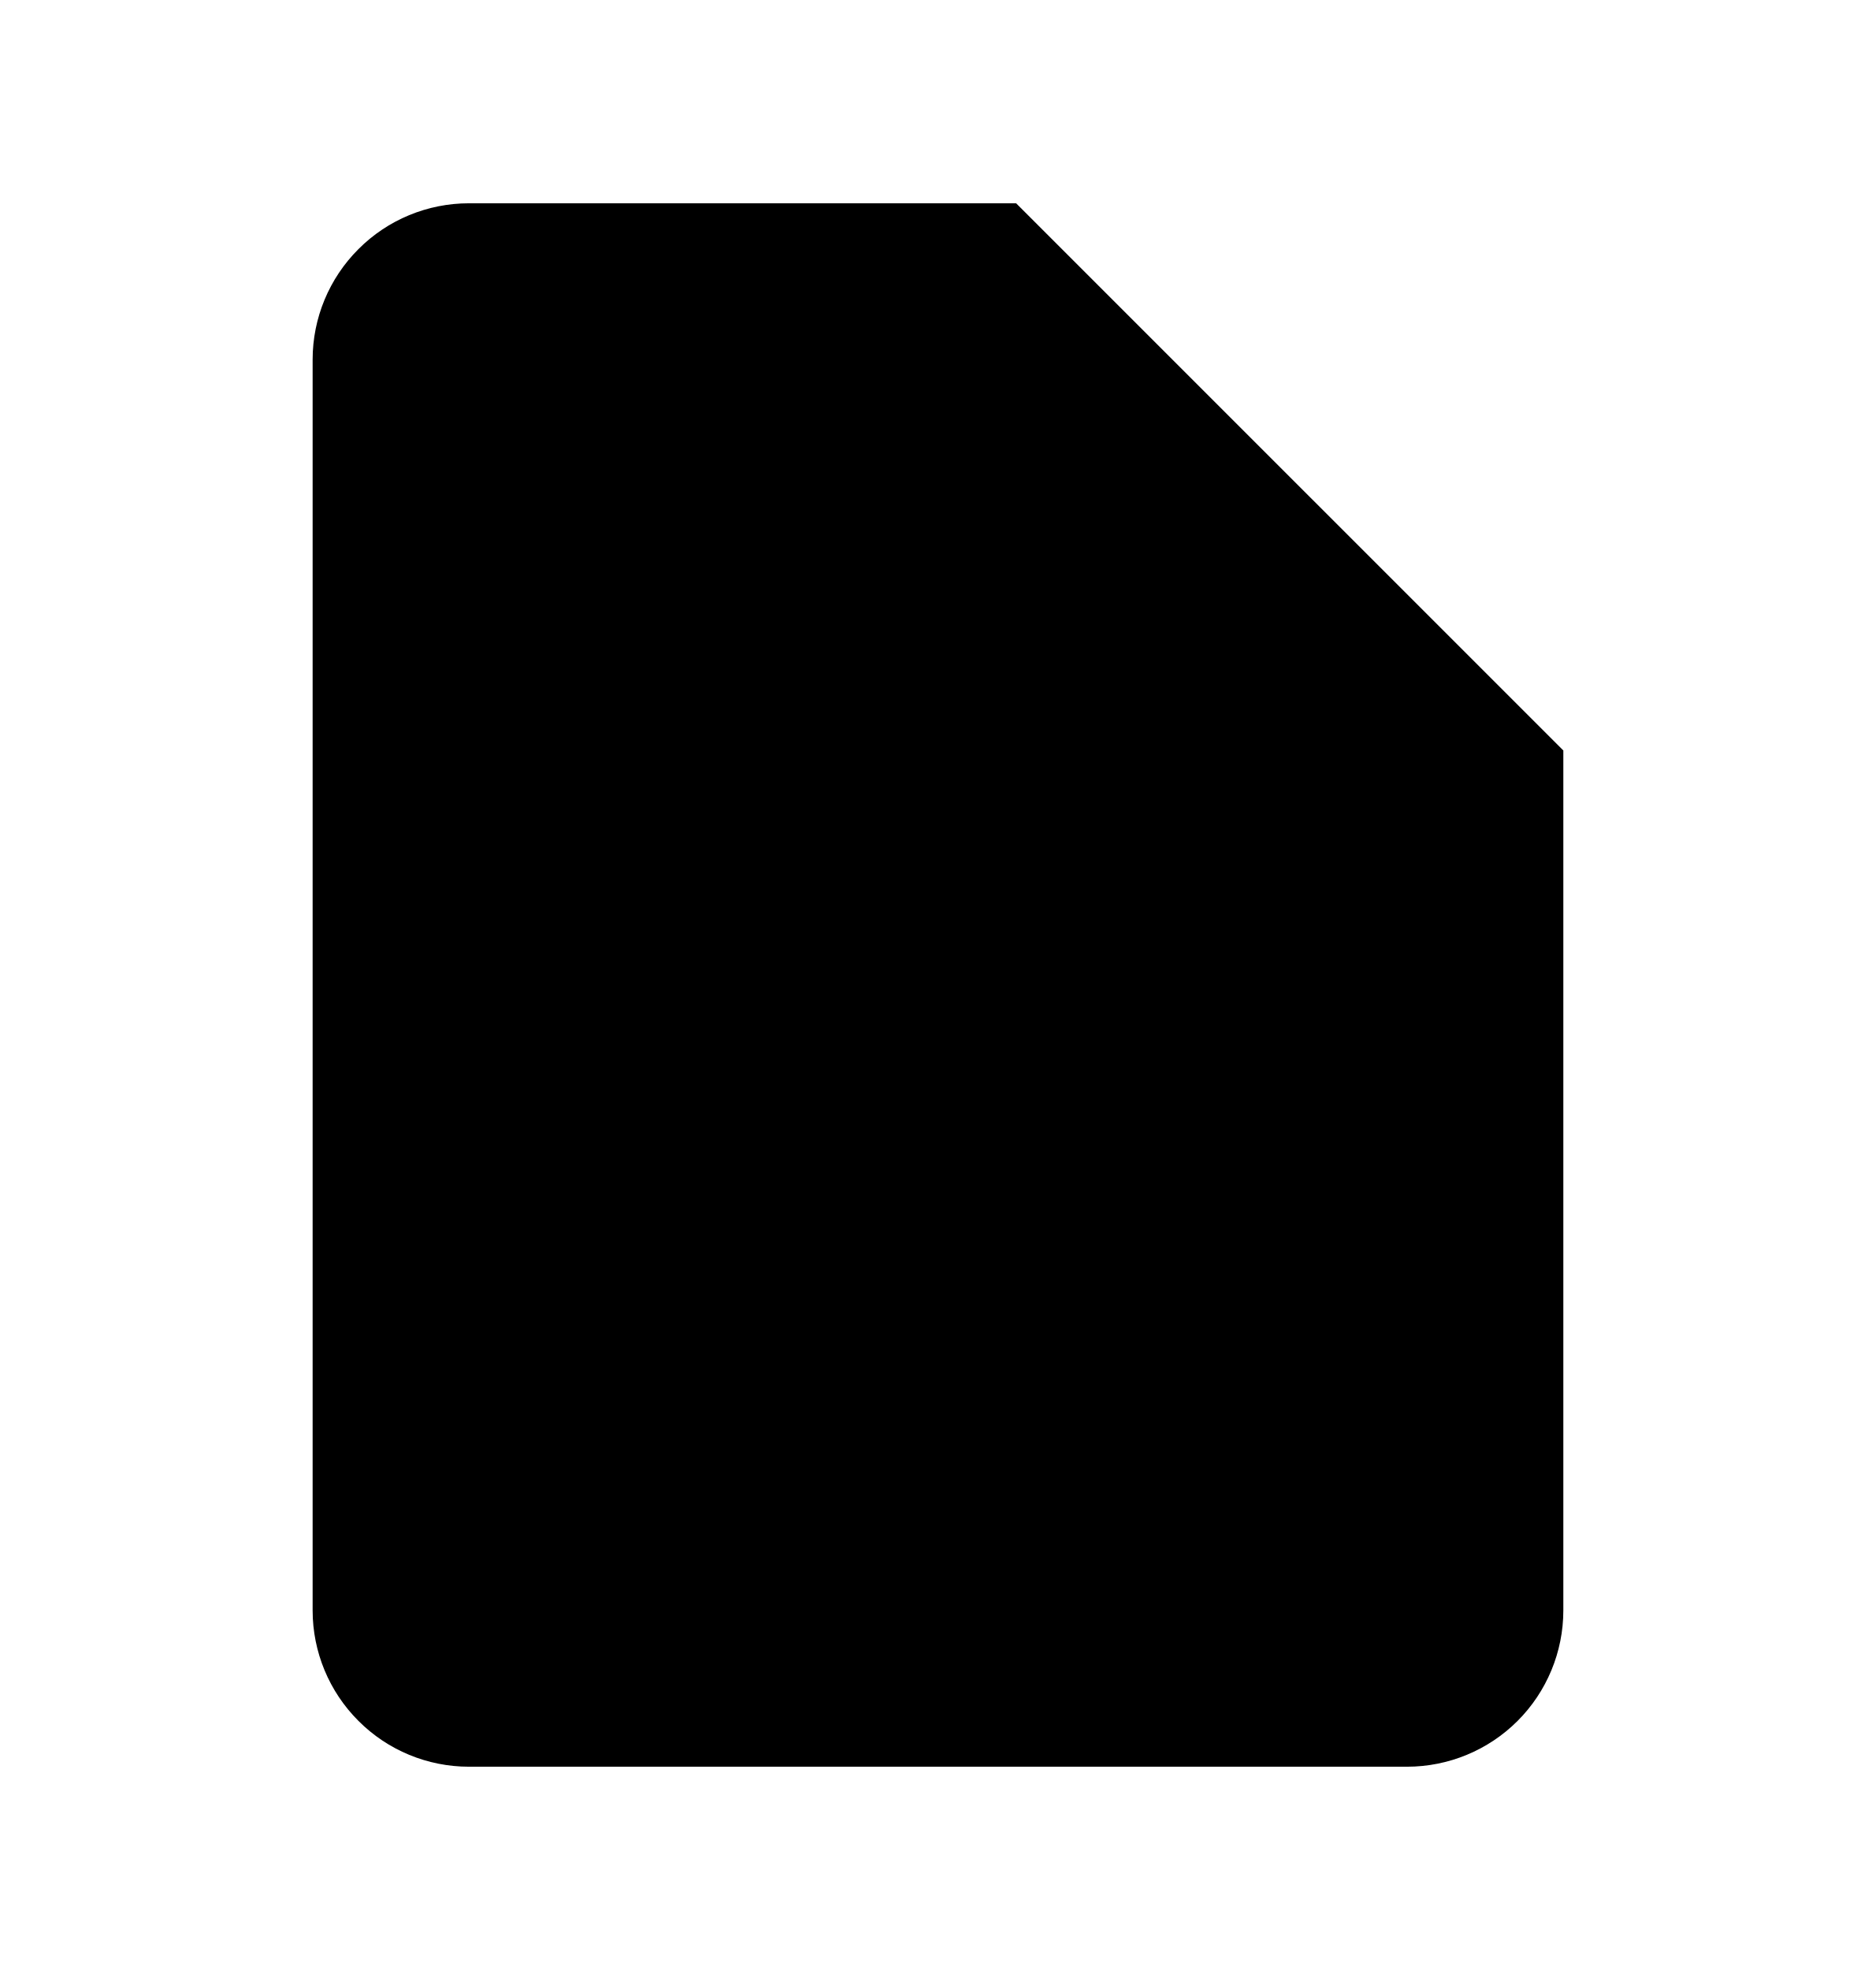
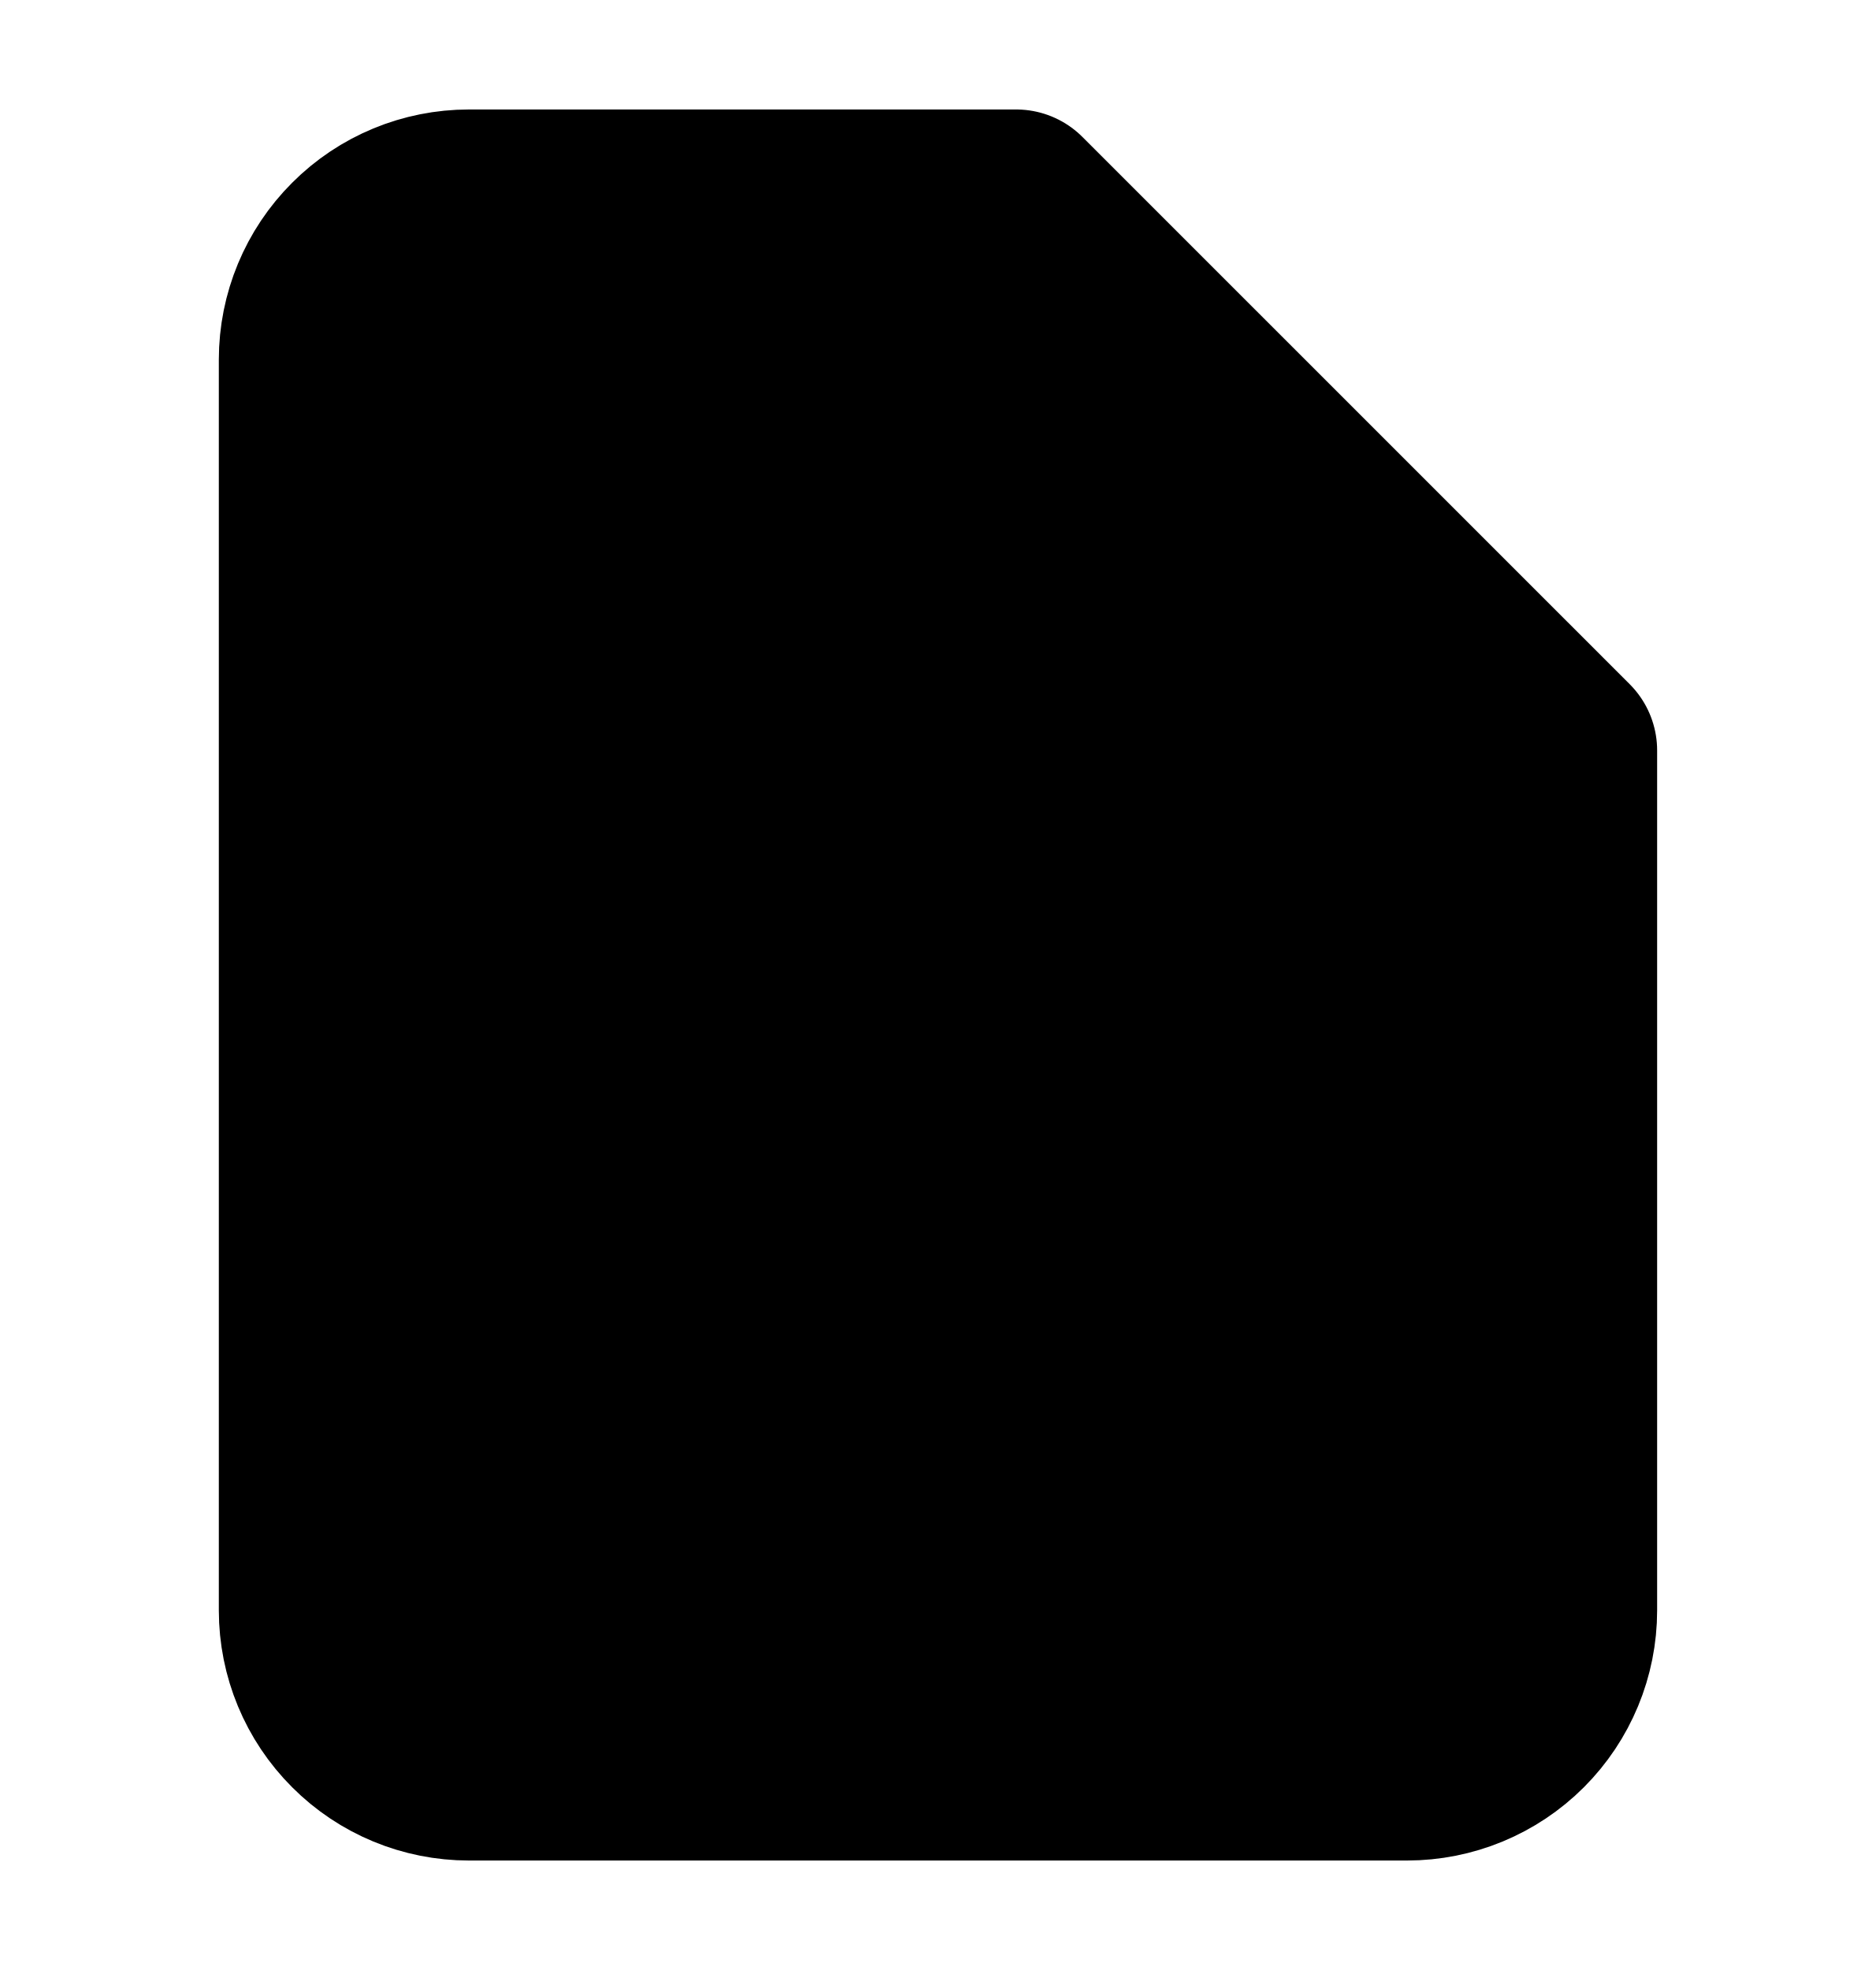
<svg xmlns="http://www.w3.org/2000/svg" viewBox="0 0 20 21">
-   <path d="M10.833 2.167H5C4.558 2.167 4.134 2.342 3.822 2.655C3.509 2.967 3.333 3.391 3.333 3.833V17.167C3.333 17.609 3.509 18.033 3.822 18.345C4.134 18.658 4.558 18.833 5 18.833H15C15.442 18.833 15.866 18.658 16.179 18.345C16.491 18.033 16.667 17.609 16.667 17.167V8M10.833 2.167L16.667 8M10.833 2.167V8H16.667" stroke-width="2" stroke-linecap="round" stroke-linejoin="round" />
+   <path d="M10.833 2.167H5C4.558 2.167 4.134 2.342 3.822 2.655C3.509 2.967 3.333 3.391 3.333 3.833V17.167C3.333 17.609 3.509 18.033 3.822 18.345C4.134 18.658 4.558 18.833 5 18.833H15C15.442 18.833 15.866 18.658 16.179 18.345C16.491 18.033 16.667 17.609 16.667 17.167V8M10.833 2.167L16.667 8M10.833 2.167V8H16.667" stroke-width="2" stroke-linecap="round" stroke-linejoin="round" stroke="currentColor" />
</svg>
